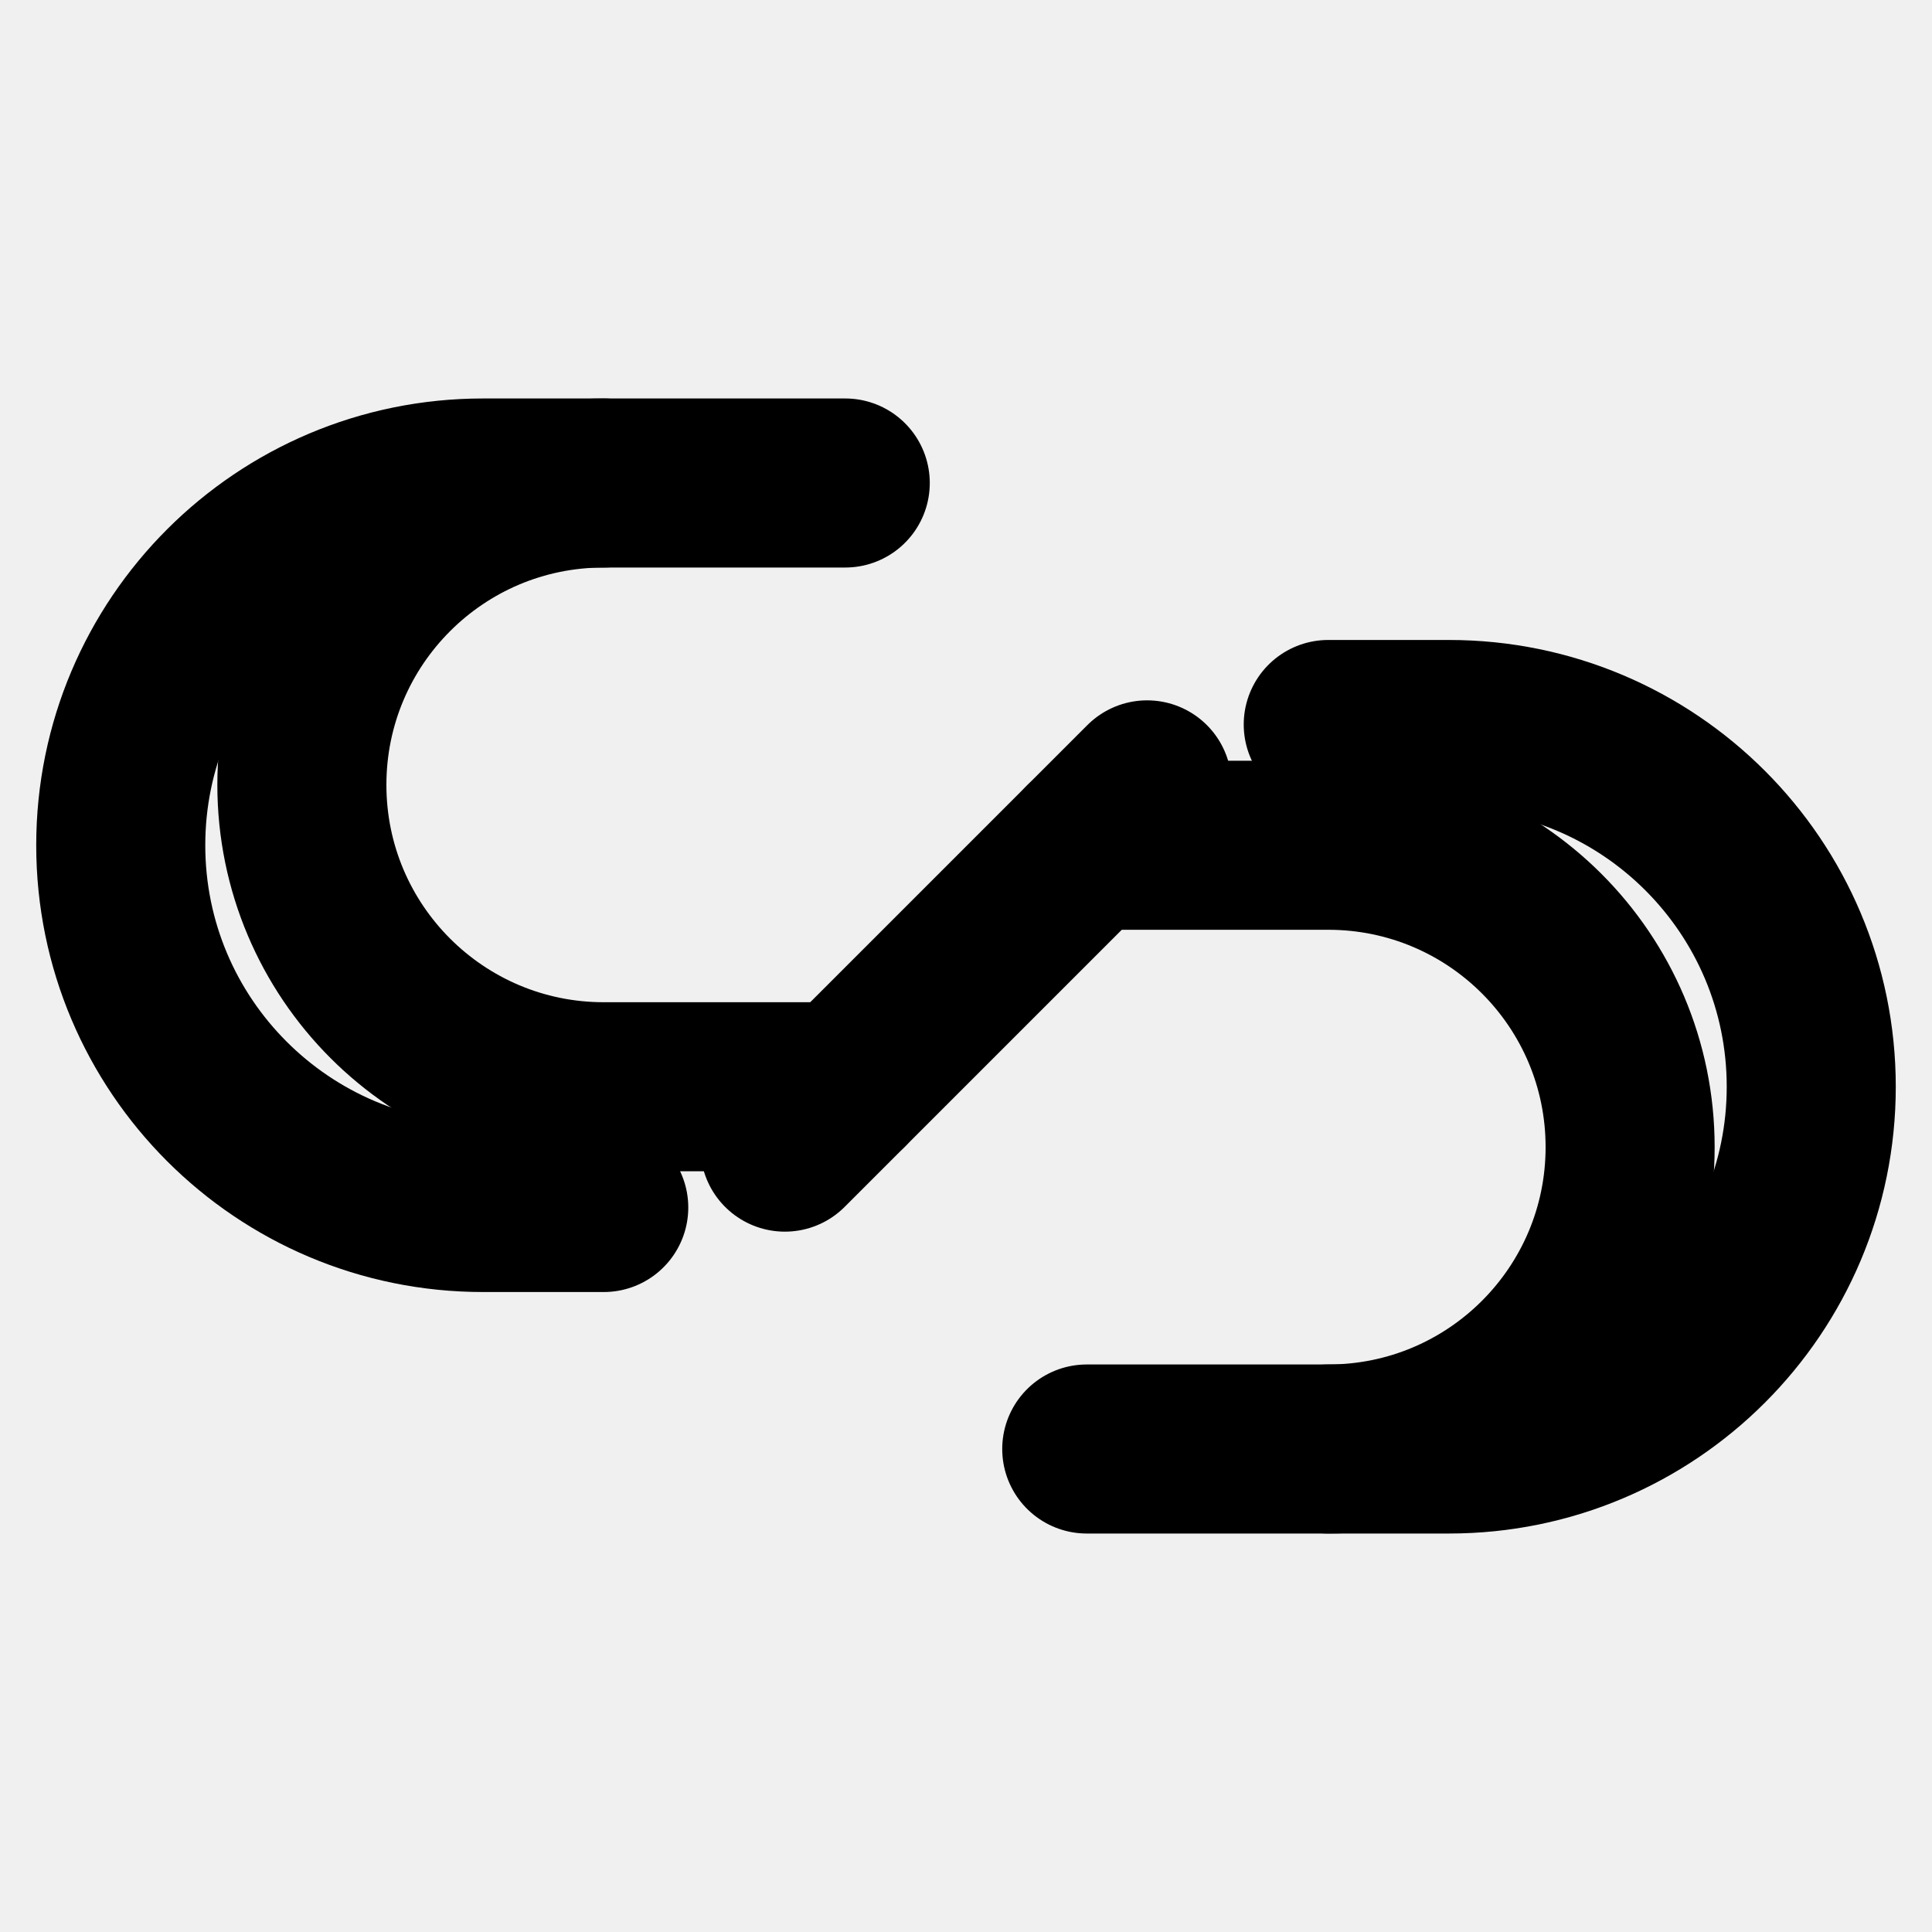
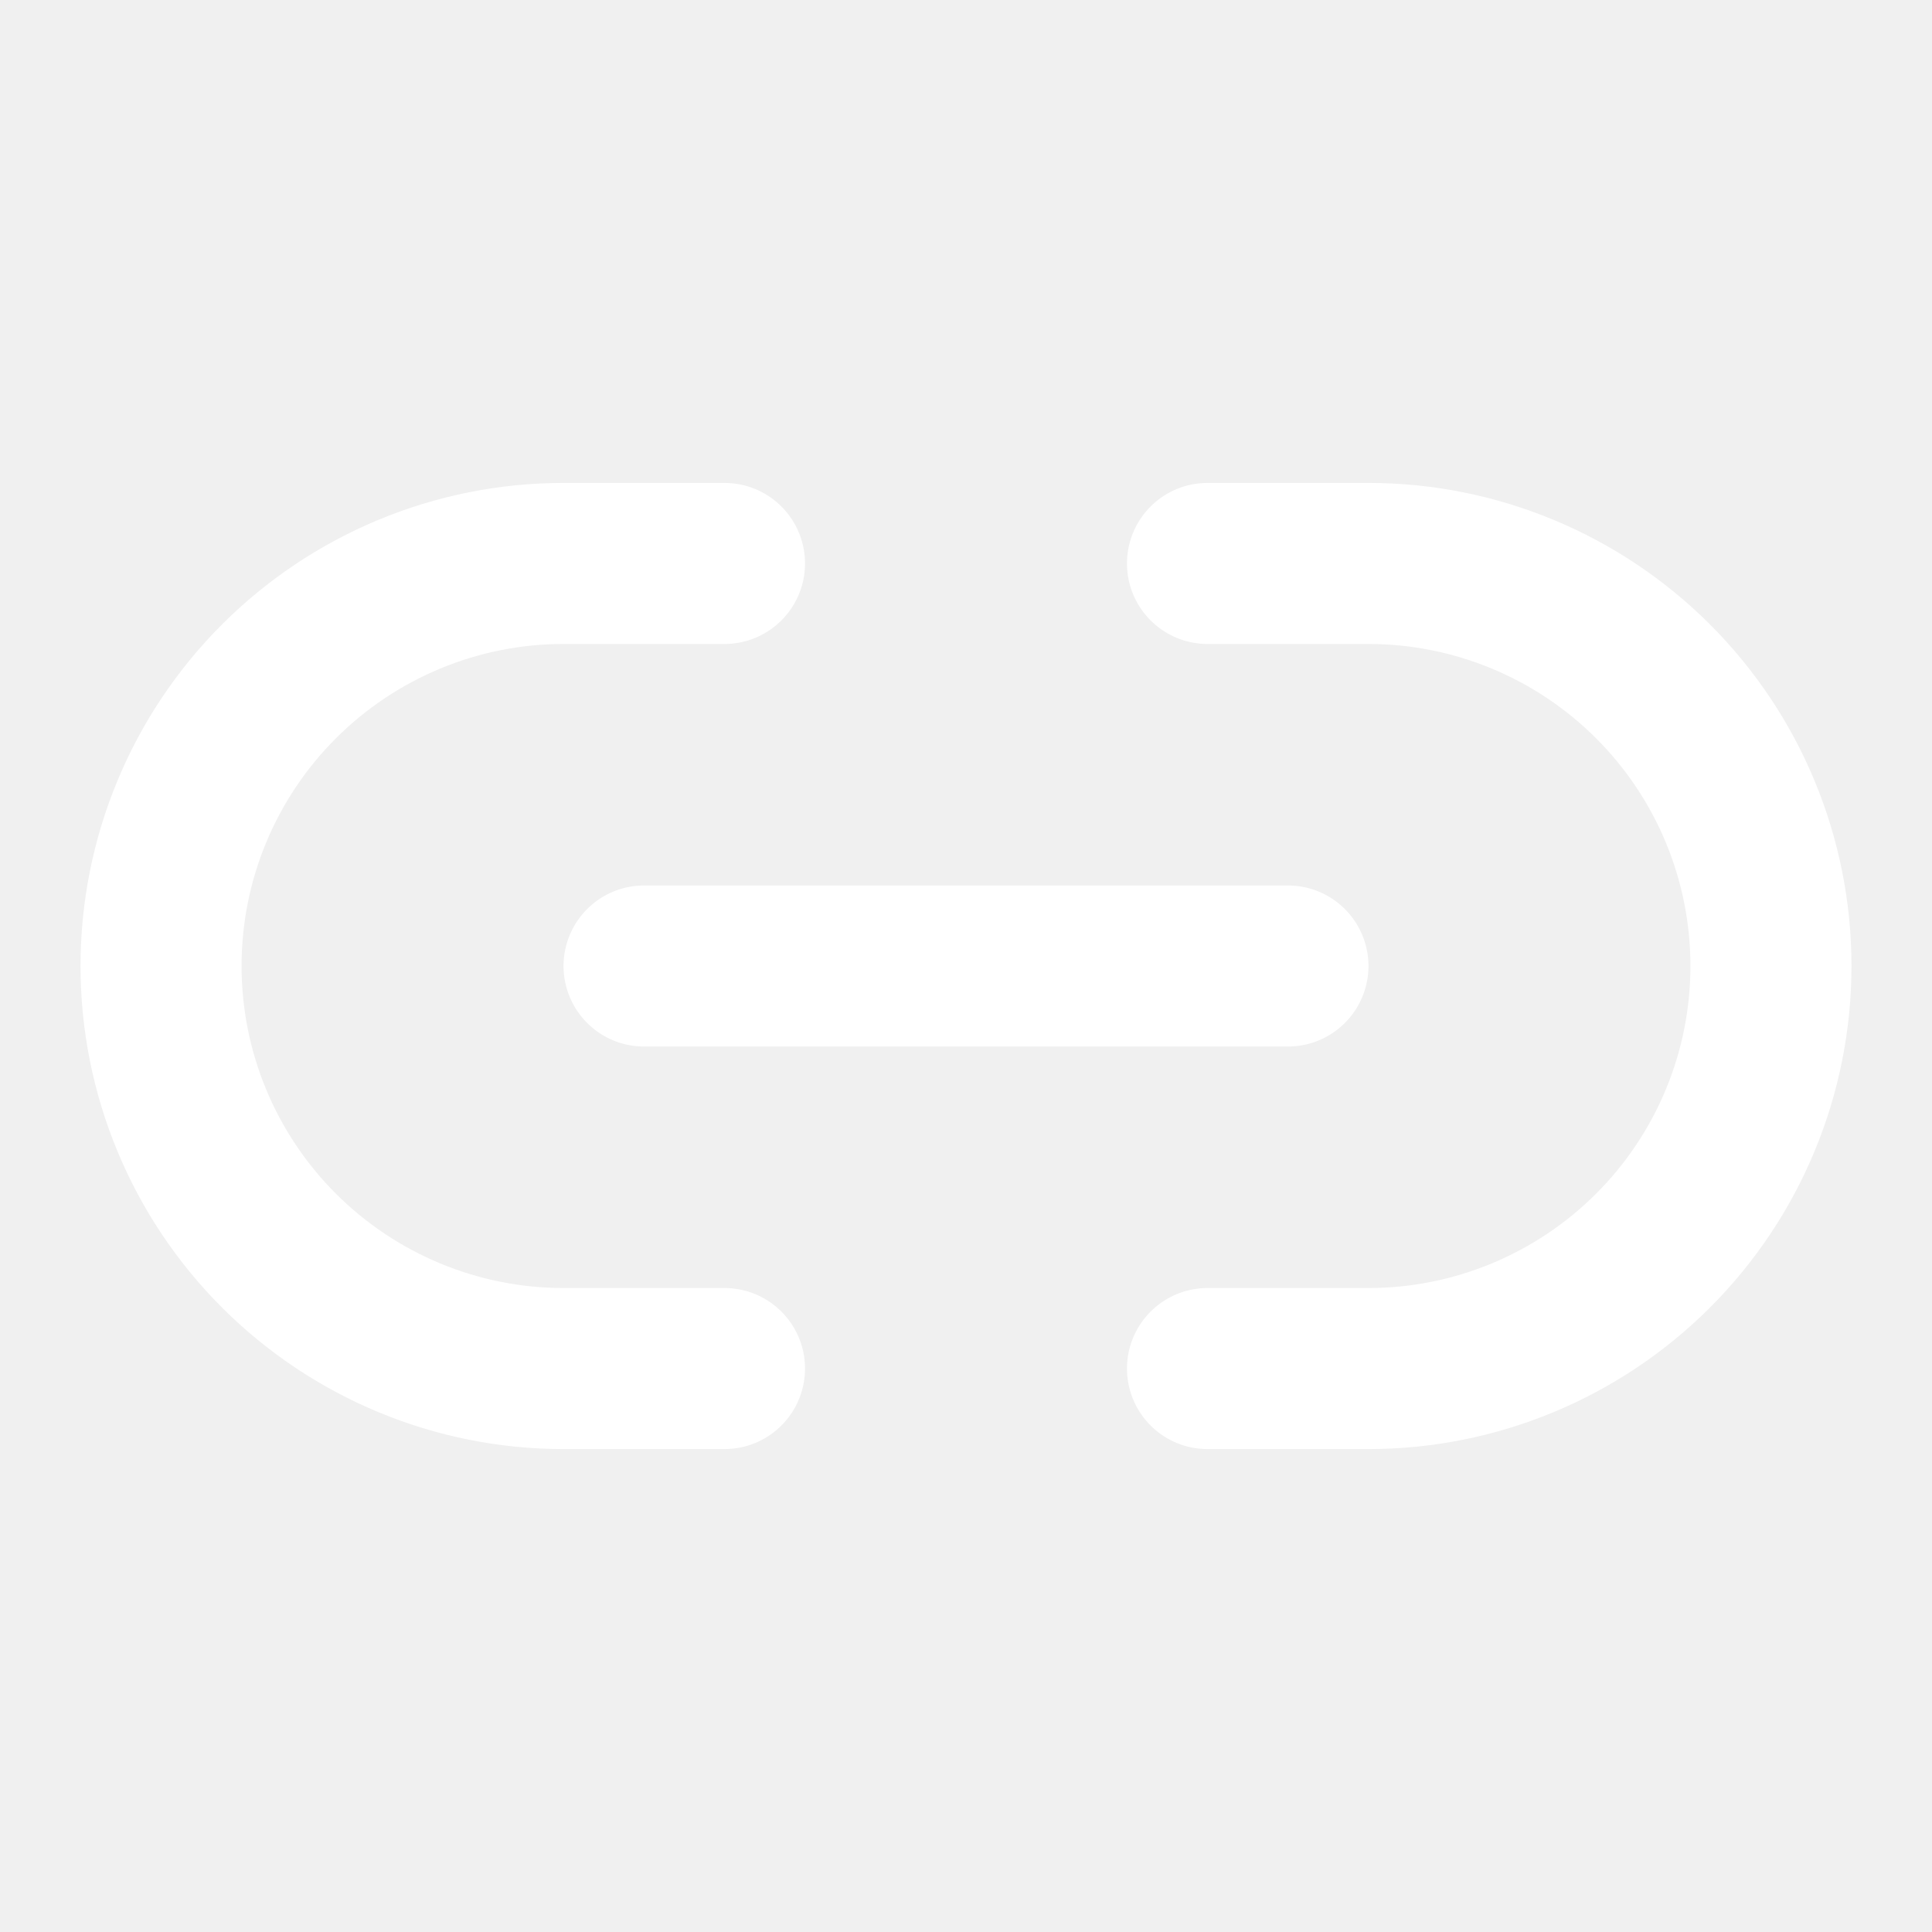
- <svg xmlns="http://www.w3.org/2000/svg" viewBox="0 0 16 16" width="16" height="16">
-   <path d="M6.5 9.5 L9.5 6.5" stroke="currentColor" stroke-width="1.4" stroke-linecap="round" />
-   <path d="M5 4 L4 4 A3 3 0 0 0 4 10 L5 10" stroke="currentColor" stroke-width="1.4" stroke-linecap="round" fill="none" />
-   <path d="M11 12 L12 12 A3 3 0 0 0 12 6 L11 6" stroke="currentColor" stroke-width="1.4" stroke-linecap="round" fill="none" />
-   <path d="M7 9 L5 9 A2.5 2.5 0 0 1 5 4 L7 4" stroke="currentColor" stroke-width="1.4" stroke-linecap="round" fill="none" />
-   <path d="M9 12 L11 12 A2.5 2.5 0 0 0 11 7 L9 7" stroke="currentColor" stroke-width="1.4" stroke-linecap="round" fill="none" />
+ <svg xmlns="http://www.w3.org/2000/svg" width="14" height="14" viewBox="0 0 14 14" fill="none">
+   <path d="M5.25 9.917H4.083C3.31 9.917 2.568 9.609 2.021 9.062C1.474 8.515 1.167 7.774 1.167 7C1.167 6.226 1.474 5.485 2.021 4.938C2.568 4.391 3.31 4.083 4.083 4.083H5.25" stroke="#FFFFFF" stroke-width="1.167" stroke-linecap="round" stroke-linejoin="round" />
+   <path d="M8.75 4.083H9.917C10.69 4.083 11.432 4.391 11.979 4.938C12.526 5.485 12.833 6.226 12.833 7C12.833 7.774 12.526 8.515 11.979 9.062C11.432 9.609 10.69 9.917 9.917 9.917H8.75" stroke="#FFFFFF" stroke-width="1.167" stroke-linecap="round" stroke-linejoin="round" />
+   <path d="M4.667 7H9.333" stroke="#FFFFFF" stroke-width="1.167" stroke-linecap="round" stroke-linejoin="round" />
</svg>
